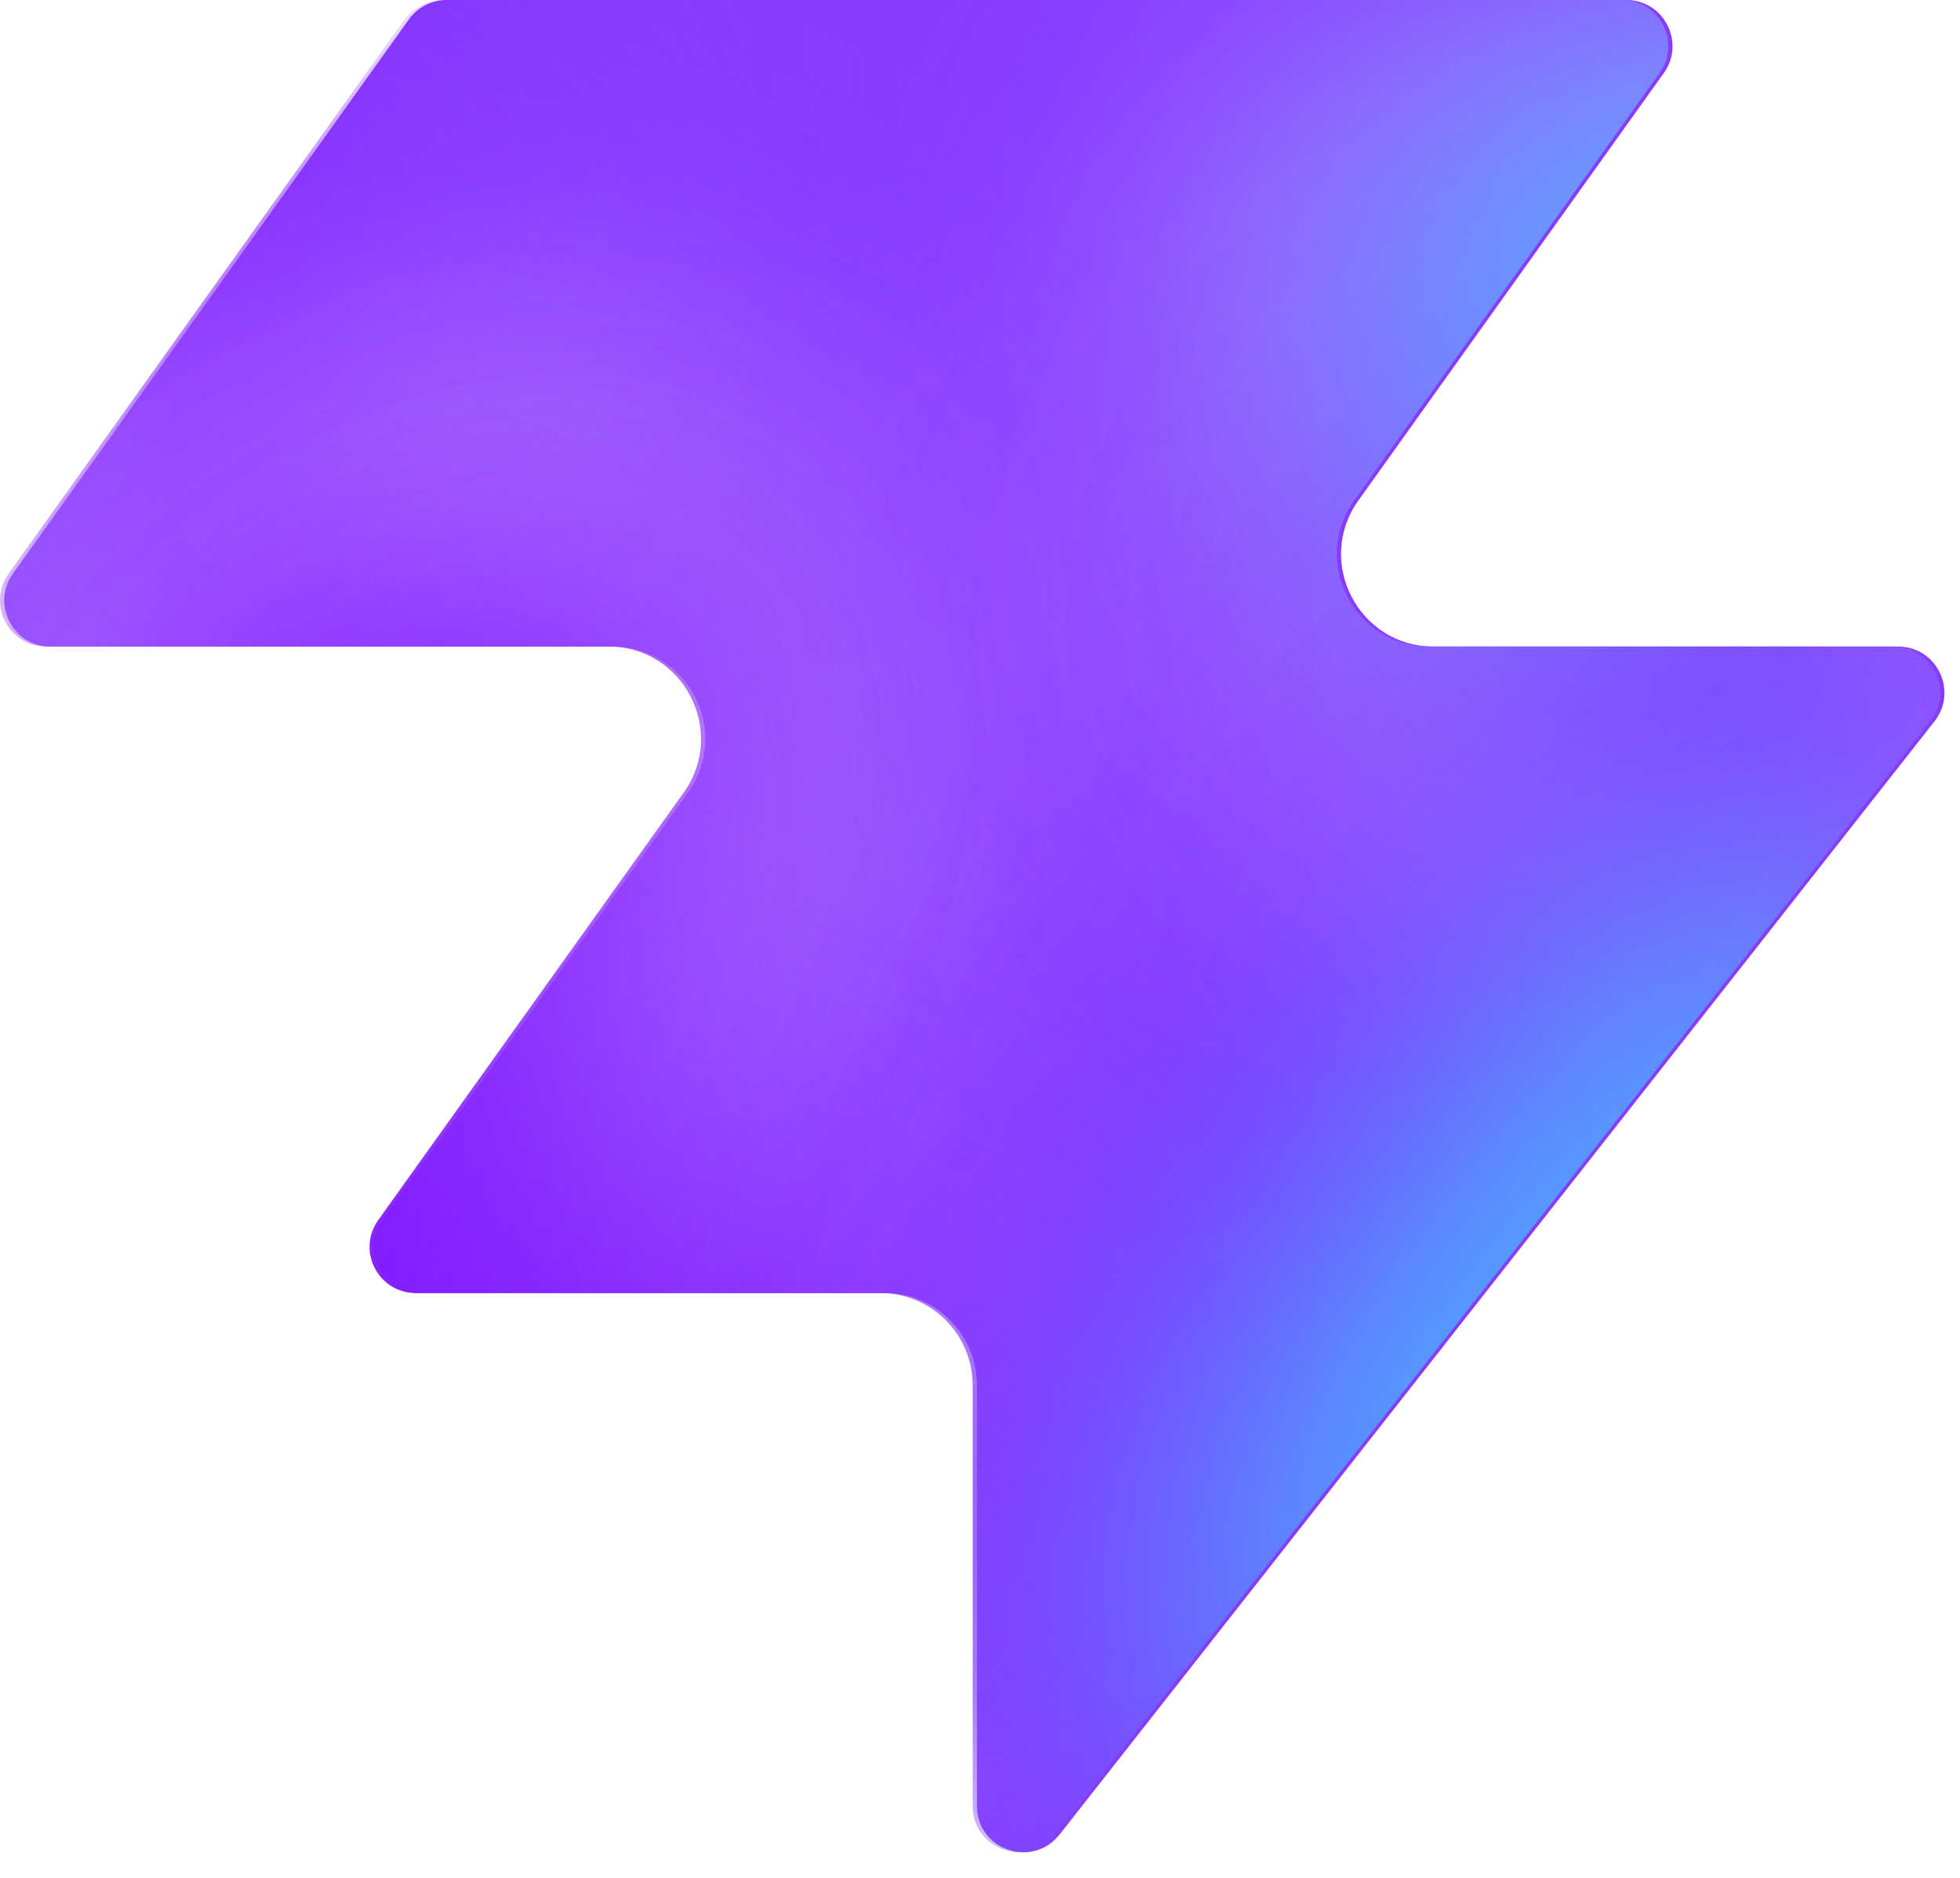
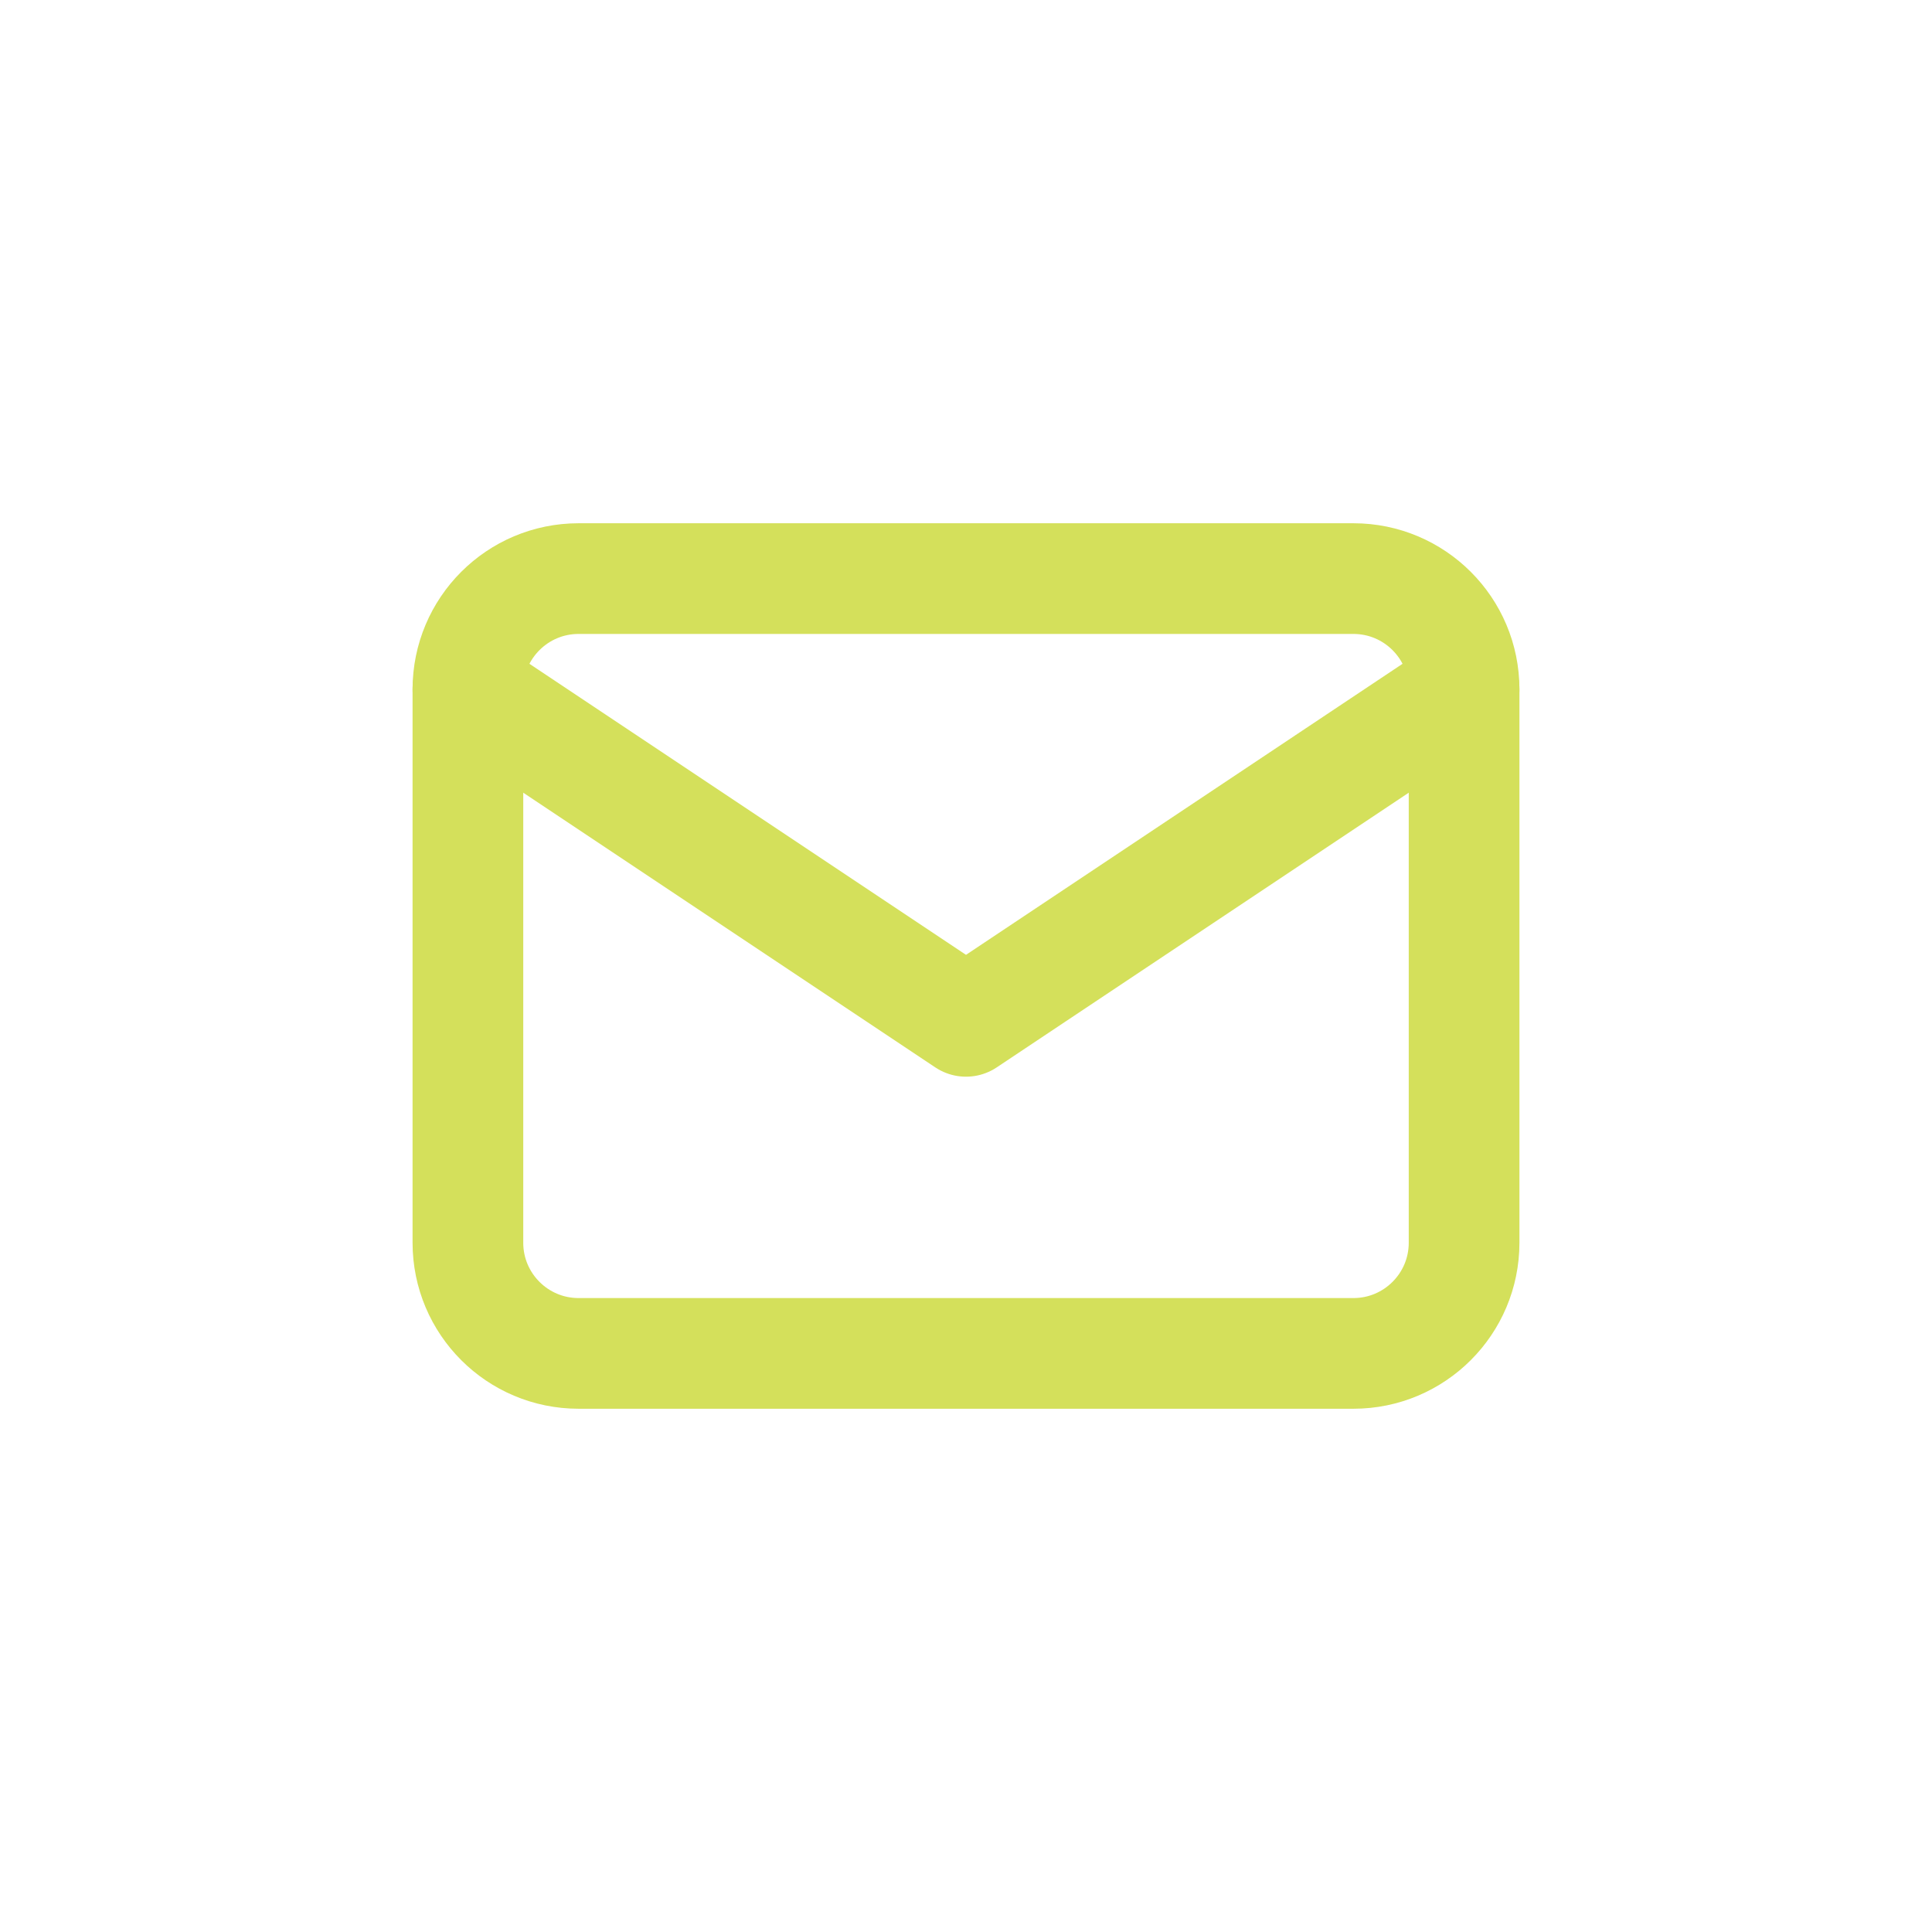
- <svg xmlns="http://www.w3.org/2000/svg" width="48" height="46" fill="none" viewBox="0 0 48 46">
-   <path fill="#863bff" d="M25.946 44.938c-.664.845-2.021.375-2.021-.698V33.937a2.26 2.26 0 0 0-2.262-2.262H10.287c-.92 0-1.456-1.04-.92-1.788l7.48-10.471c1.07-1.497 0-3.578-1.842-3.578H1.237c-.92 0-1.456-1.04-.92-1.788L10.013.474c.214-.297.556-.474.92-.474h28.894c.92 0 1.456 1.04.92 1.788l-7.48 10.471c-1.07 1.498 0 3.579 1.842 3.579h11.377c.943 0 1.473 1.088.89 1.83L25.947 44.94z" style="fill:#863bff;fill:color(display-p3 .525 .23 1);fill-opacity:1" />
-   <mask id="a" width="48" height="46" x="0" y="0" maskUnits="userSpaceOnUse" style="mask-type:alpha">
-     <path fill="#000" d="M25.842 44.938c-.664.844-2.021.375-2.021-.698V33.937a2.26 2.26 0 0 0-2.262-2.262H10.183c-.92 0-1.456-1.04-.92-1.788l7.48-10.471c1.07-1.498 0-3.579-1.842-3.579H1.133c-.92 0-1.456-1.04-.92-1.787L9.91.473c.214-.297.556-.474.92-.474h28.894c.92 0 1.456 1.04.92 1.788l-7.48 10.471c-1.07 1.498 0 3.578 1.842 3.578h11.377c.943 0 1.473 1.088.89 1.832L25.843 44.94z" style="fill:#000;fill-opacity:1" />
-   </mask>
-   <g mask="url(#a)">
-     <g filter="url(#b)">
-       <ellipse cx="5.508" cy="14.704" fill="#ede6ff" rx="5.508" ry="14.704" style="fill:#ede6ff;fill:color(display-p3 .927 .903 1);fill-opacity:1" transform="matrix(.00324 1 1 -.00324 -4.47 31.516)" />
-     </g>
-     <g filter="url(#c)">
-       <ellipse cx="10.399" cy="29.851" fill="#ede6ff" rx="10.399" ry="29.851" style="fill:#ede6ff;fill:color(display-p3 .927 .903 1);fill-opacity:1" transform="matrix(.00324 1 1 -.00324 -39.328 7.883)" />
-     </g>
-     <g filter="url(#d)">
-       <ellipse cx="5.508" cy="30.487" fill="#7e14ff" rx="5.508" ry="30.487" style="fill:#7e14ff;fill:color(display-p3 .492 .077 1);fill-opacity:1" transform="rotate(89.814 -25.913 -14.639)scale(1 -1)" />
-     </g>
-     <g filter="url(#e)">
-       <ellipse cx="5.508" cy="30.599" fill="#7e14ff" rx="5.508" ry="30.599" style="fill:#7e14ff;fill:color(display-p3 .492 .077 1);fill-opacity:1" transform="rotate(89.814 -32.644 -3.334)scale(1 -1)" />
-     </g>
-     <g filter="url(#f)">
-       <ellipse cx="5.508" cy="30.599" fill="#7e14ff" rx="5.508" ry="30.599" style="fill:#7e14ff;fill:color(display-p3 .492 .077 1);fill-opacity:1" transform="matrix(.00324 1 1 -.00324 -34.34 30.47)" />
-     </g>
-     <g filter="url(#g)">
-       <ellipse cx="14.072" cy="22.078" fill="#ede6ff" rx="14.072" ry="22.078" style="fill:#ede6ff;fill:color(display-p3 .927 .903 1);fill-opacity:1" transform="rotate(93.35 24.506 48.493)scale(-1 1)" />
-     </g>
-     <g filter="url(#h)">
-       <ellipse cx="3.47" cy="21.501" fill="#7e14ff" rx="3.47" ry="21.501" style="fill:#7e14ff;fill:color(display-p3 .492 .077 1);fill-opacity:1" transform="rotate(89.009 28.708 47.59)scale(-1 1)" />
-     </g>
-     <g filter="url(#i)">
-       <ellipse cx="3.47" cy="21.501" fill="#7e14ff" rx="3.47" ry="21.501" style="fill:#7e14ff;fill:color(display-p3 .492 .077 1);fill-opacity:1" transform="rotate(89.009 28.708 47.59)scale(-1 1)" />
-     </g>
-     <g filter="url(#j)">
-       <ellipse cx=".387" cy="8.972" fill="#7e14ff" rx="4.407" ry="29.108" style="fill:#7e14ff;fill:color(display-p3 .492 .077 1);fill-opacity:1" transform="rotate(39.51 .387 8.972)" />
-     </g>
-     <g filter="url(#k)">
-       <ellipse cx="47.523" cy="-6.092" fill="#7e14ff" rx="4.407" ry="29.108" style="fill:#7e14ff;fill:color(display-p3 .492 .077 1);fill-opacity:1" transform="rotate(37.892 47.523 -6.092)" />
-     </g>
-     <g filter="url(#l)">
-       <ellipse cx="41.412" cy="6.333" fill="#47bfff" rx="5.971" ry="9.665" style="fill:#47bfff;fill:color(display-p3 .28 .748 1);fill-opacity:1" transform="rotate(37.892 41.412 6.333)" />
-     </g>
-     <g filter="url(#m)">
-       <ellipse cx="-1.879" cy="38.332" fill="#7e14ff" rx="4.407" ry="29.108" style="fill:#7e14ff;fill:color(display-p3 .492 .077 1);fill-opacity:1" transform="rotate(37.892 -1.88 38.332)" />
-     </g>
-     <g filter="url(#n)">
-       <ellipse cx="-1.879" cy="38.332" fill="#7e14ff" rx="4.407" ry="29.108" style="fill:#7e14ff;fill:color(display-p3 .492 .077 1);fill-opacity:1" transform="rotate(37.892 -1.88 38.332)" />
-     </g>
-     <g filter="url(#o)">
-       <ellipse cx="35.651" cy="29.907" fill="#7e14ff" rx="4.407" ry="29.108" style="fill:#7e14ff;fill:color(display-p3 .492 .077 1);fill-opacity:1" transform="rotate(37.892 35.651 29.907)" />
-     </g>
-     <g filter="url(#p)">
-       <ellipse cx="38.418" cy="32.4" fill="#47bfff" rx="5.971" ry="15.297" style="fill:#47bfff;fill:color(display-p3 .28 .748 1);fill-opacity:1" transform="rotate(37.892 38.418 32.4)" />
-     </g>
+ <svg xmlns="http://www.w3.org/2000/svg" width="48" height="48" viewBox="0 0 96 96" fill="none">
+   <g transform="translate(15 15) scale(2.75)" fill="none" stroke="#D4E05B" stroke-width="2" stroke-linecap="round" stroke-linejoin="round">
+     <path d="M3 7a2 2 0 0 1 2-2h14a2 2 0 0 1 2 2v10a2 2 0 0 1-2 2H5a2 2 0 0 1-2-2V7Z" />
+     <path d="m3 7 9 6 9-6" />
  </g>
-   <defs>
-     <filter id="b" width="60.045" height="41.654" x="-19.77" y="16.149" color-interpolation-filters="sRGB" filterUnits="userSpaceOnUse">
-       <feFlood flood-opacity="0" result="BackgroundImageFix" />
-       <feBlend in="SourceGraphic" in2="BackgroundImageFix" result="shape" />
-       <feGaussianBlur result="effect1_foregroundBlur_2002_17158" stdDeviation="7.659" />
-     </filter>
-     <filter id="c" width="90.34" height="51.437" x="-54.613" y="-7.533" color-interpolation-filters="sRGB" filterUnits="userSpaceOnUse">
-       <feFlood flood-opacity="0" result="BackgroundImageFix" />
-       <feBlend in="SourceGraphic" in2="BackgroundImageFix" result="shape" />
-       <feGaussianBlur result="effect1_foregroundBlur_2002_17158" stdDeviation="7.659" />
-     </filter>
-     <filter id="d" width="79.355" height="29.4" x="-49.64" y="2.03" color-interpolation-filters="sRGB" filterUnits="userSpaceOnUse">
-       <feFlood flood-opacity="0" result="BackgroundImageFix" />
-       <feBlend in="SourceGraphic" in2="BackgroundImageFix" result="shape" />
-       <feGaussianBlur result="effect1_foregroundBlur_2002_17158" stdDeviation="4.596" />
-     </filter>
-     <filter id="e" width="79.579" height="29.4" x="-45.045" y="20.029" color-interpolation-filters="sRGB" filterUnits="userSpaceOnUse">
-       <feFlood flood-opacity="0" result="BackgroundImageFix" />
-       <feBlend in="SourceGraphic" in2="BackgroundImageFix" result="shape" />
-       <feGaussianBlur result="effect1_foregroundBlur_2002_17158" stdDeviation="4.596" />
-     </filter>
-     <filter id="f" width="79.579" height="29.4" x="-43.513" y="21.178" color-interpolation-filters="sRGB" filterUnits="userSpaceOnUse">
-       <feFlood flood-opacity="0" result="BackgroundImageFix" />
-       <feBlend in="SourceGraphic" in2="BackgroundImageFix" result="shape" />
-       <feGaussianBlur result="effect1_foregroundBlur_2002_17158" stdDeviation="4.596" />
-     </filter>
-     <filter id="g" width="74.749" height="58.852" x="15.756" y="-17.901" color-interpolation-filters="sRGB" filterUnits="userSpaceOnUse">
-       <feFlood flood-opacity="0" result="BackgroundImageFix" />
-       <feBlend in="SourceGraphic" in2="BackgroundImageFix" result="shape" />
-       <feGaussianBlur result="effect1_foregroundBlur_2002_17158" stdDeviation="7.659" />
-     </filter>
-     <filter id="h" width="61.377" height="25.362" x="23.548" y="2.284" color-interpolation-filters="sRGB" filterUnits="userSpaceOnUse">
-       <feFlood flood-opacity="0" result="BackgroundImageFix" />
-       <feBlend in="SourceGraphic" in2="BackgroundImageFix" result="shape" />
-       <feGaussianBlur result="effect1_foregroundBlur_2002_17158" stdDeviation="4.596" />
-     </filter>
-     <filter id="i" width="61.377" height="25.362" x="23.548" y="2.284" color-interpolation-filters="sRGB" filterUnits="userSpaceOnUse">
-       <feFlood flood-opacity="0" result="BackgroundImageFix" />
-       <feBlend in="SourceGraphic" in2="BackgroundImageFix" result="shape" />
-       <feGaussianBlur result="effect1_foregroundBlur_2002_17158" stdDeviation="4.596" />
-     </filter>
-     <filter id="j" width="56.045" height="63.649" x="-27.636" y="-22.853" color-interpolation-filters="sRGB" filterUnits="userSpaceOnUse">
-       <feFlood flood-opacity="0" result="BackgroundImageFix" />
-       <feBlend in="SourceGraphic" in2="BackgroundImageFix" result="shape" />
-       <feGaussianBlur result="effect1_foregroundBlur_2002_17158" stdDeviation="4.596" />
-     </filter>
-     <filter id="k" width="54.814" height="64.646" x="20.116" y="-38.415" color-interpolation-filters="sRGB" filterUnits="userSpaceOnUse">
-       <feFlood flood-opacity="0" result="BackgroundImageFix" />
-       <feBlend in="SourceGraphic" in2="BackgroundImageFix" result="shape" />
-       <feGaussianBlur result="effect1_foregroundBlur_2002_17158" stdDeviation="4.596" />
-     </filter>
-     <filter id="l" width="33.541" height="35.313" x="24.641" y="-11.323" color-interpolation-filters="sRGB" filterUnits="userSpaceOnUse">
-       <feFlood flood-opacity="0" result="BackgroundImageFix" />
-       <feBlend in="SourceGraphic" in2="BackgroundImageFix" result="shape" />
-       <feGaussianBlur result="effect1_foregroundBlur_2002_17158" stdDeviation="4.596" />
-     </filter>
-     <filter id="m" width="54.814" height="64.646" x="-29.286" y="6.009" color-interpolation-filters="sRGB" filterUnits="userSpaceOnUse">
-       <feFlood flood-opacity="0" result="BackgroundImageFix" />
-       <feBlend in="SourceGraphic" in2="BackgroundImageFix" result="shape" />
-       <feGaussianBlur result="effect1_foregroundBlur_2002_17158" stdDeviation="4.596" />
-     </filter>
-     <filter id="n" width="54.814" height="64.646" x="-29.286" y="6.009" color-interpolation-filters="sRGB" filterUnits="userSpaceOnUse">
-       <feFlood flood-opacity="0" result="BackgroundImageFix" />
-       <feBlend in="SourceGraphic" in2="BackgroundImageFix" result="shape" />
-       <feGaussianBlur result="effect1_foregroundBlur_2002_17158" stdDeviation="4.596" />
-     </filter>
-     <filter id="o" width="54.814" height="64.646" x="8.244" y="-2.416" color-interpolation-filters="sRGB" filterUnits="userSpaceOnUse">
-       <feFlood flood-opacity="0" result="BackgroundImageFix" />
-       <feBlend in="SourceGraphic" in2="BackgroundImageFix" result="shape" />
-       <feGaussianBlur result="effect1_foregroundBlur_2002_17158" stdDeviation="4.596" />
-     </filter>
-     <filter id="p" width="39.409" height="43.623" x="18.713" y="10.588" color-interpolation-filters="sRGB" filterUnits="userSpaceOnUse">
-       <feFlood flood-opacity="0" result="BackgroundImageFix" />
-       <feBlend in="SourceGraphic" in2="BackgroundImageFix" result="shape" />
-       <feGaussianBlur result="effect1_foregroundBlur_2002_17158" stdDeviation="4.596" />
-     </filter>
-   </defs>
</svg>
